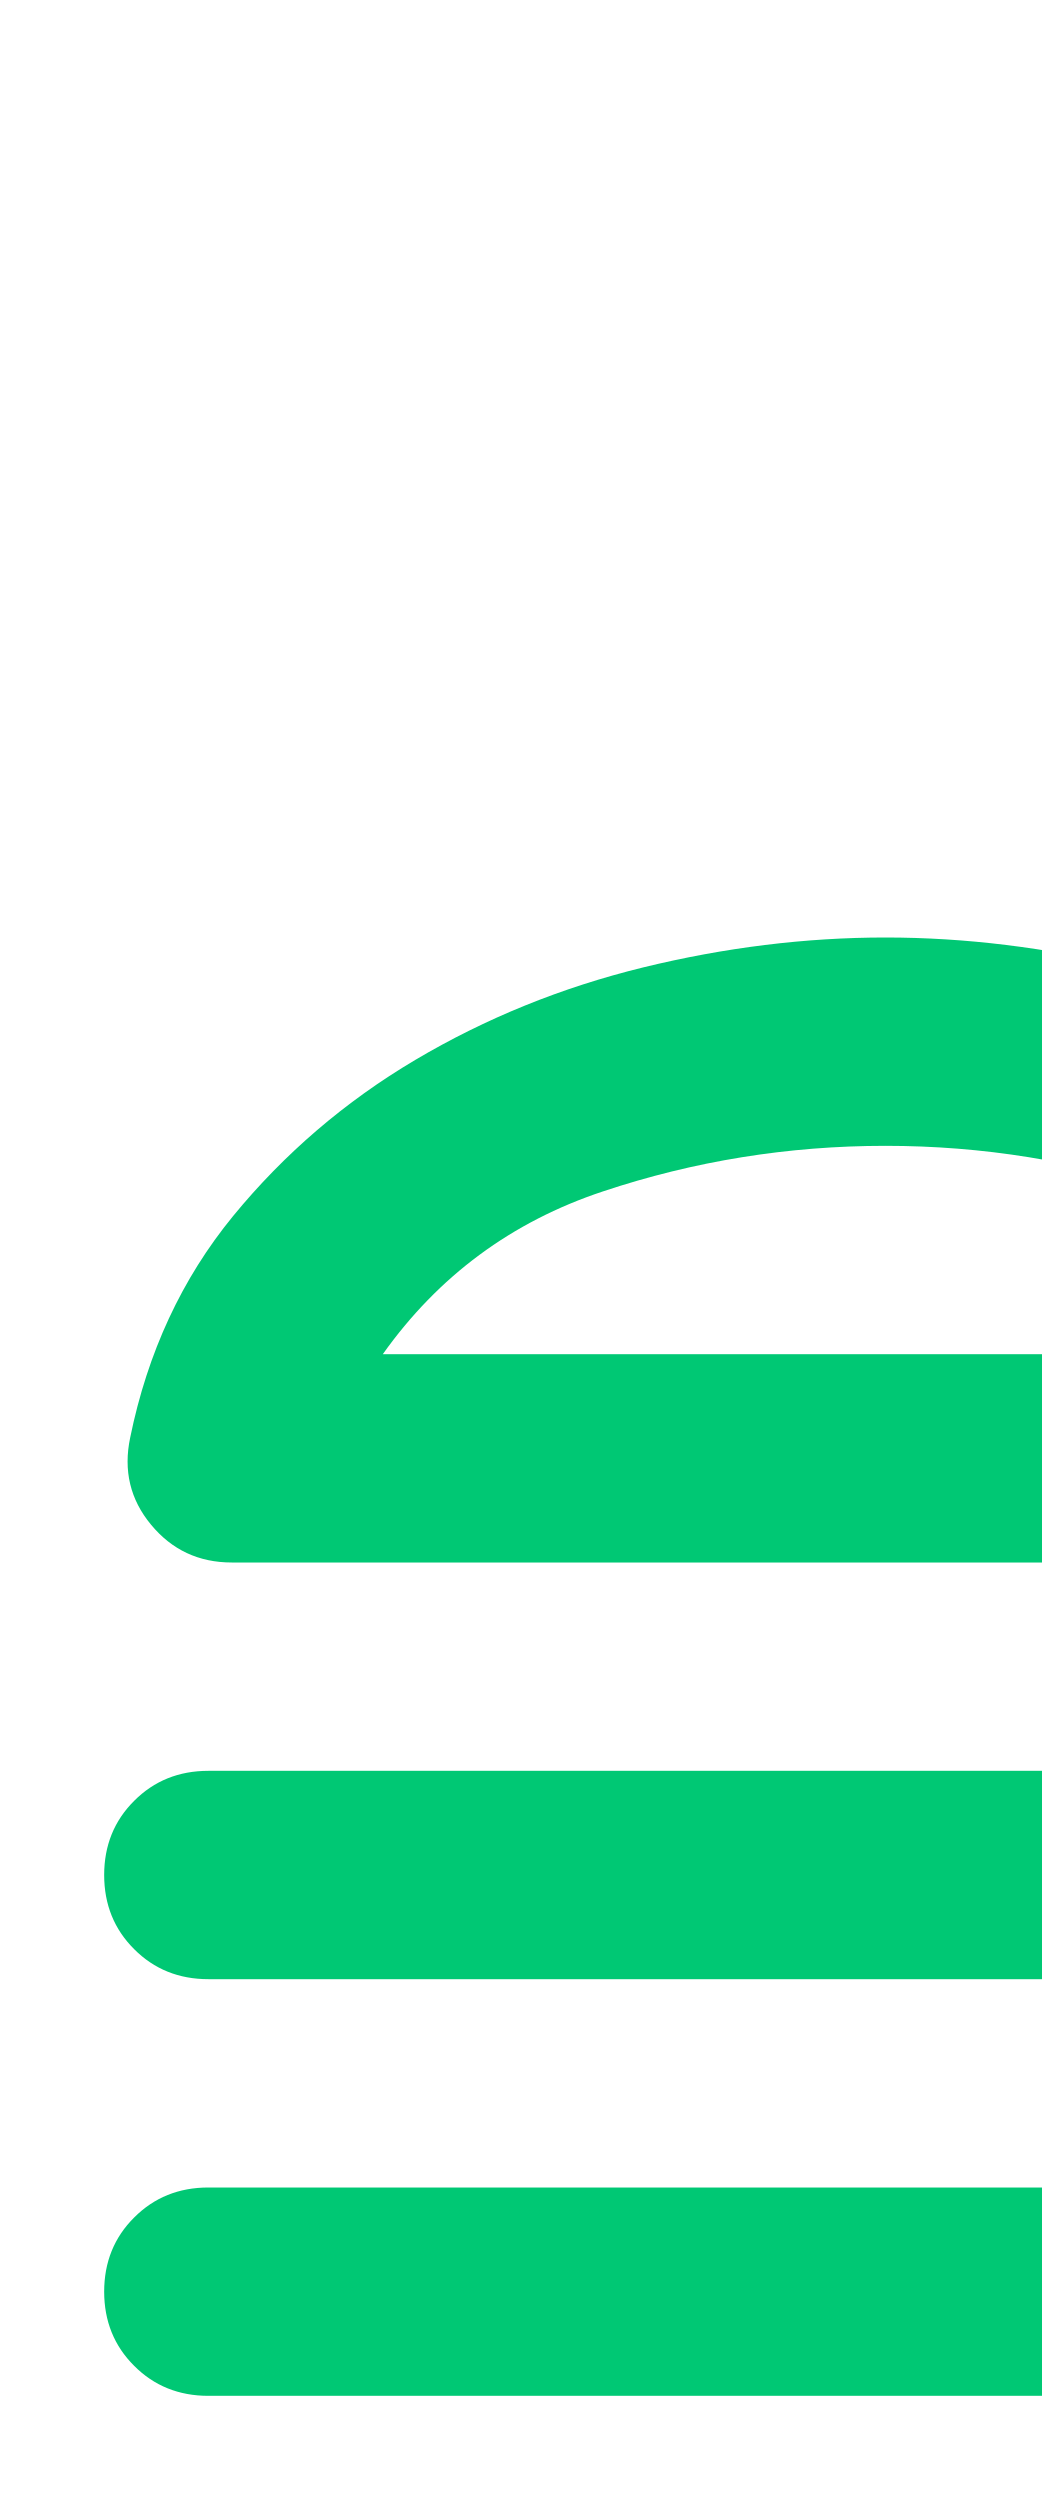
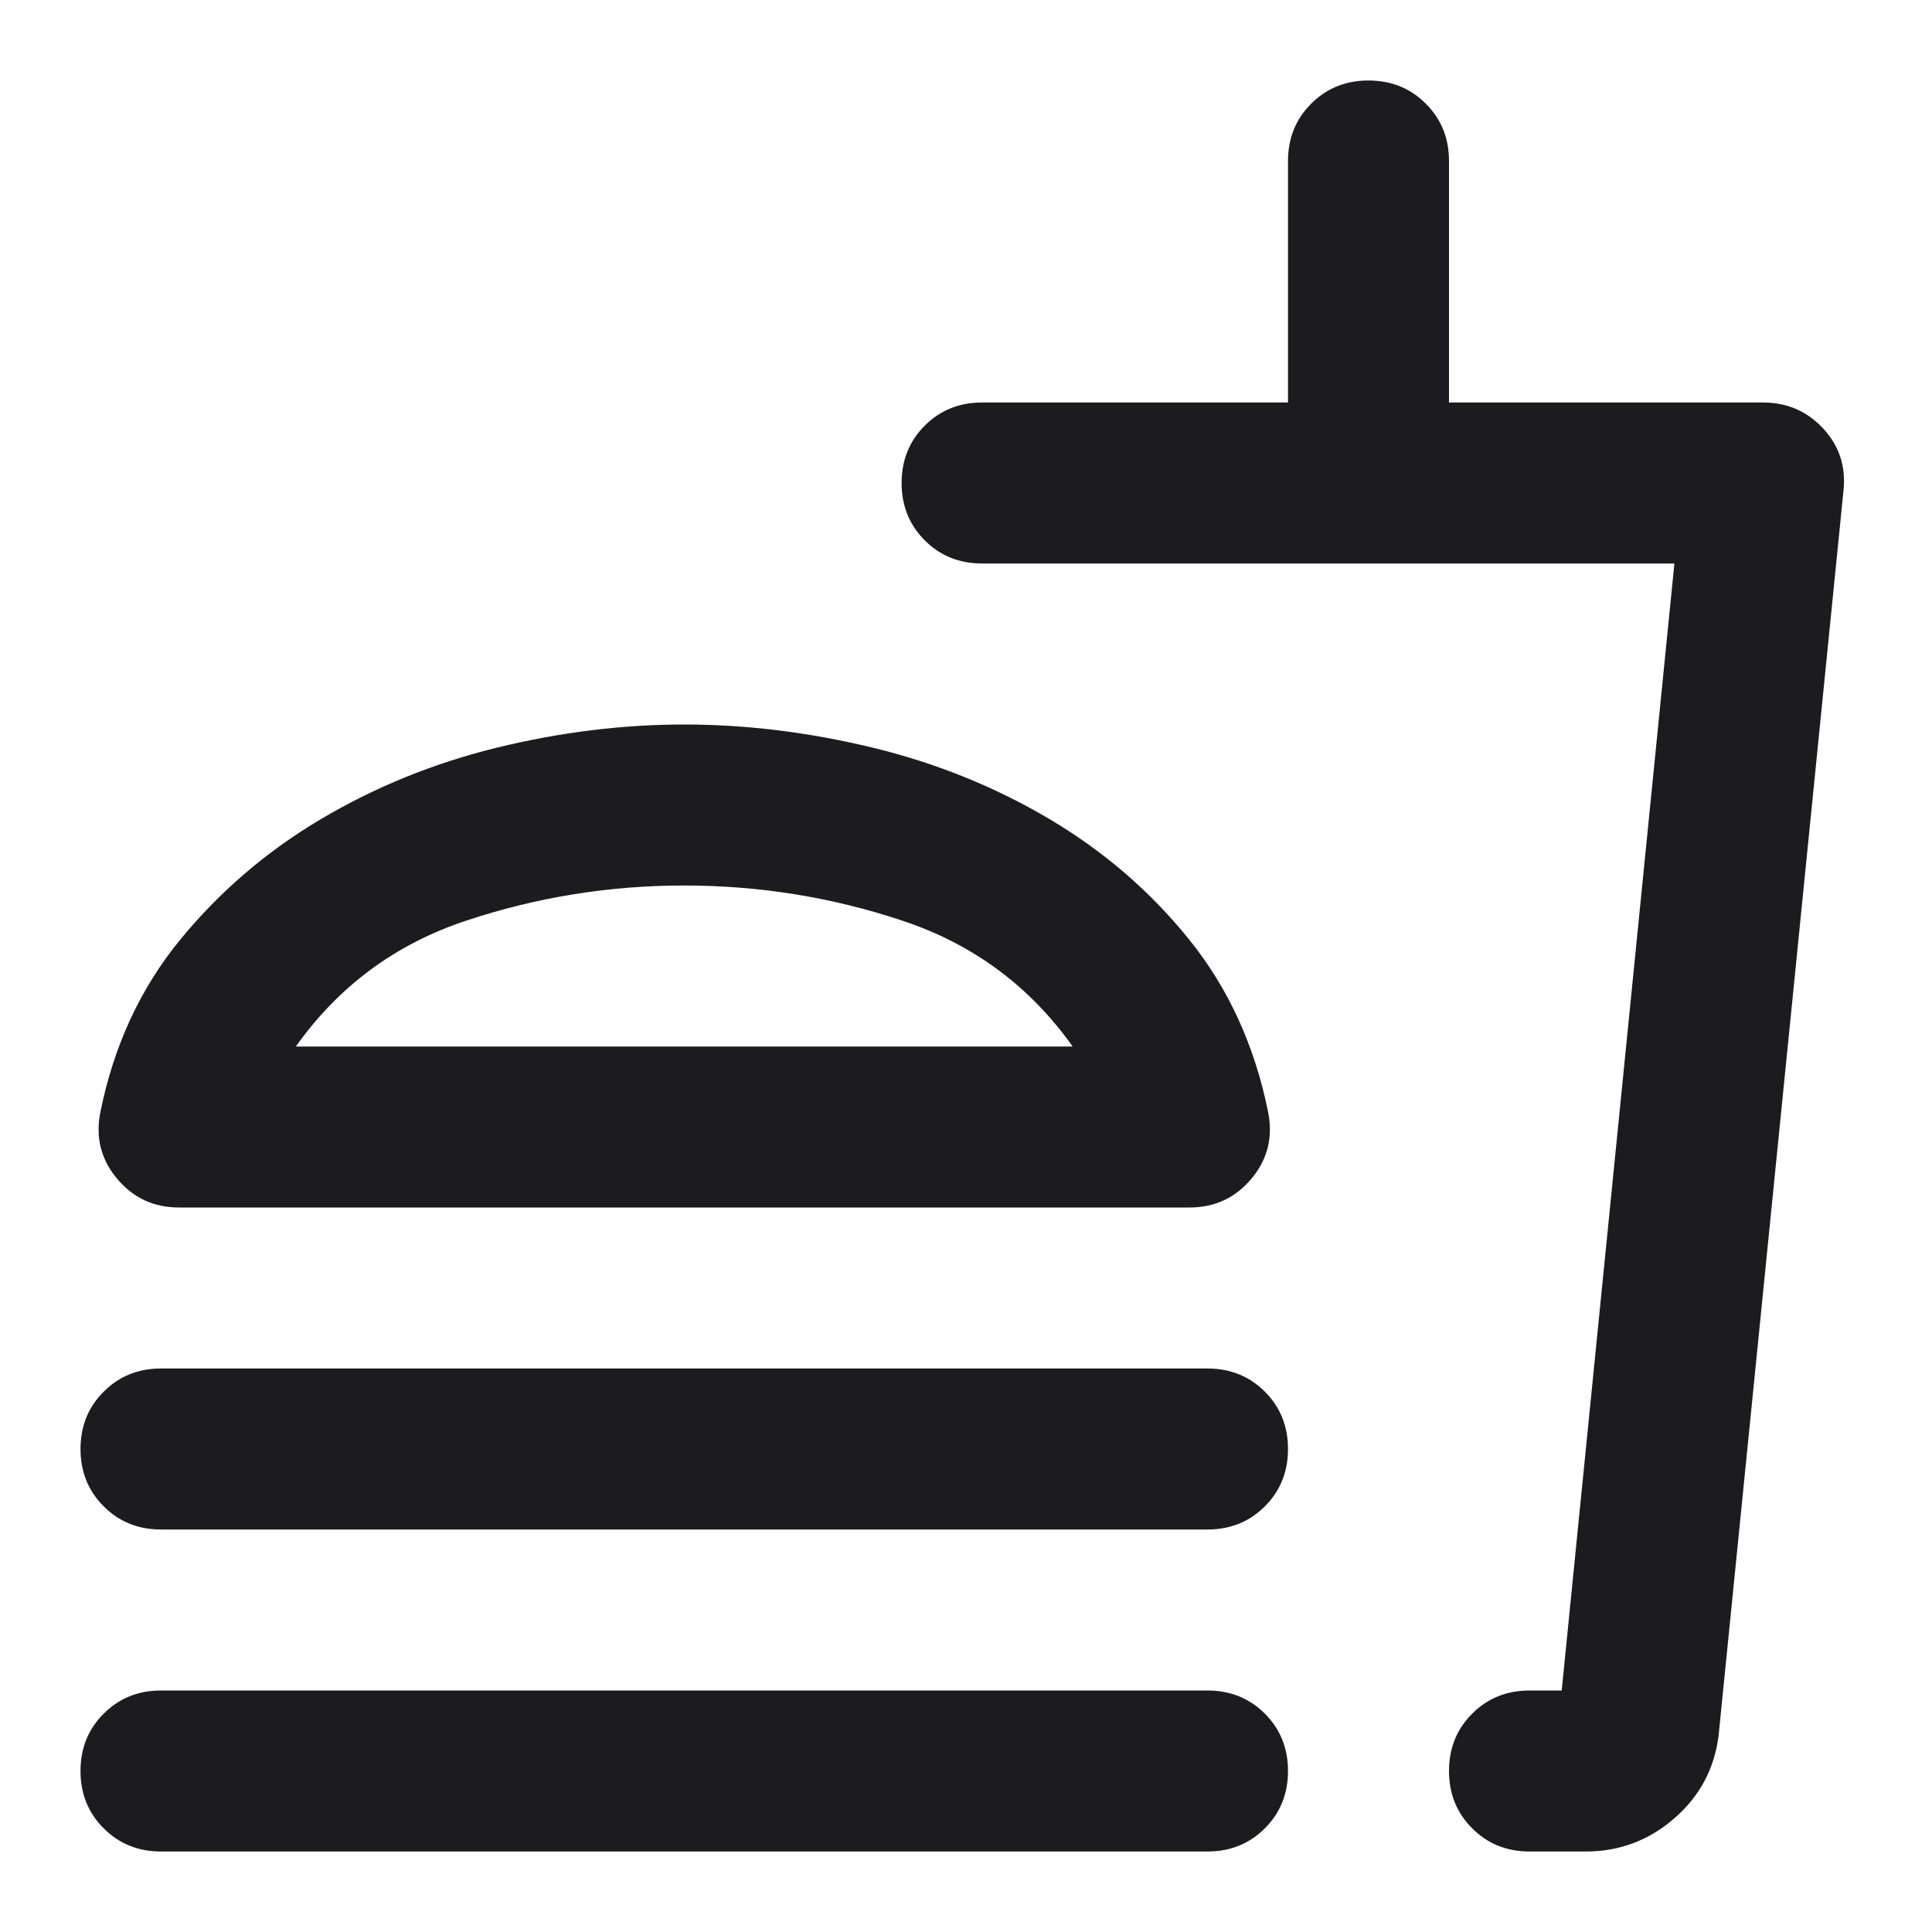
- <svg xmlns="http://www.w3.org/2000/svg" width="10" height="24" viewBox="0 0 10 24" fill="none">
-   <mask id="mask0_18_2157" style="mask-type:alpha" maskUnits="userSpaceOnUse" x="0" y="0" width="24" height="24">
-     <rect width="24" height="24" fill="#D9D9D9" />
-   </mask>
-   <g mask="url(#mask0_18_2157)">
-     <path d="M13.325 13C12.792 12.25 12.088 11.729 11.213 11.438C10.338 11.146 9.433 11 8.5 11C7.567 11 6.662 11.146 5.787 11.438C4.912 11.729 4.208 12.25 3.675 13H13.325ZM8.5 9C9.267 9 10.046 9.096 10.838 9.287C11.629 9.479 12.363 9.775 13.037 10.175C13.713 10.575 14.292 11.075 14.775 11.675C15.258 12.275 15.583 12.983 15.75 13.8C15.817 14.117 15.75 14.396 15.55 14.637C15.35 14.879 15.092 15 14.775 15H2.225C1.908 15 1.65 14.879 1.45 14.637C1.25 14.396 1.183 14.117 1.25 13.8C1.417 12.983 1.746 12.275 2.237 11.675C2.729 11.075 3.312 10.575 3.987 10.175C4.662 9.775 5.392 9.479 6.175 9.287C6.958 9.096 7.733 9 8.5 9ZM2 19C1.717 19 1.479 18.904 1.288 18.712C1.096 18.521 1 18.283 1 18C1 17.717 1.096 17.479 1.288 17.288C1.479 17.096 1.717 17 2 17H15C15.283 17 15.521 17.096 15.713 17.288C15.904 17.479 16 17.717 16 18C16 18.283 15.904 18.521 15.713 18.712C15.521 18.904 15.283 19 15 19H2ZM19.7 23H19C18.717 23 18.479 22.904 18.288 22.712C18.096 22.521 18 22.283 18 22C18 21.717 18.096 21.479 18.288 21.288C18.479 21.096 18.717 21 19 21H19.4L20.8 7H12.2C11.917 7 11.679 6.904 11.488 6.713C11.296 6.521 11.2 6.283 11.2 6C11.2 5.717 11.296 5.479 11.488 5.287C11.679 5.096 11.917 5 12.2 5H16V2C16 1.717 16.096 1.479 16.288 1.288C16.479 1.096 16.717 1 17 1C17.283 1 17.521 1.096 17.712 1.288C17.904 1.479 18 1.717 18 2V5H21.9C22.2 5 22.45 5.108 22.65 5.325C22.85 5.542 22.933 5.8 22.9 6.1L21.35 21.55C21.3 21.967 21.117 22.312 20.8 22.587C20.483 22.863 20.117 23 19.7 23ZM2 23C1.717 23 1.479 22.904 1.288 22.712C1.096 22.521 1 22.283 1 22C1 21.717 1.096 21.479 1.288 21.288C1.479 21.096 1.717 21 2 21H15C15.283 21 15.521 21.096 15.713 21.288C15.904 21.479 16 21.717 16 22C16 22.283 15.904 22.521 15.713 22.712C15.521 22.904 15.283 23 15 23H2Z" fill="#00C874" />
-   </g>
+ <svg xmlns="http://www.w3.org/2000/svg" width="24" height="24" viewBox="0 0 24 24" fill="none">
+   <path d="M13.325 13C12.792 12.25 12.088 11.729 11.213 11.438C10.338 11.146 9.433 11 8.5 11C7.567 11 6.662 11.146 5.787 11.438C4.912 11.729 4.208 12.25 3.675 13H13.325ZM8.5 9C9.267 9 10.046 9.096 10.838 9.287C11.629 9.479 12.363 9.775 13.037 10.175C13.713 10.575 14.292 11.075 14.775 11.675C15.258 12.275 15.583 12.983 15.75 13.8C15.817 14.117 15.75 14.396 15.55 14.637C15.35 14.879 15.092 15 14.775 15H2.225C1.908 15 1.65 14.879 1.45 14.637C1.25 14.396 1.183 14.117 1.25 13.8C1.417 12.983 1.746 12.275 2.237 11.675C2.729 11.075 3.312 10.575 3.987 10.175C4.662 9.775 5.392 9.479 6.175 9.287C6.958 9.096 7.733 9 8.5 9ZM2 19C1.717 19 1.479 18.904 1.288 18.712C1.096 18.521 1 18.283 1 18C1 17.717 1.096 17.479 1.288 17.288C1.479 17.096 1.717 17 2 17H15C15.283 17 15.521 17.096 15.713 17.288C15.904 17.479 16 17.717 16 18C16 18.283 15.904 18.521 15.713 18.712C15.521 18.904 15.283 19 15 19H2ZM19.7 23H19C18.717 23 18.479 22.904 18.288 22.712C18.096 22.521 18 22.283 18 22C18 21.717 18.096 21.479 18.288 21.288C18.479 21.096 18.717 21 19 21H19.4L20.8 7H12.2C11.917 7 11.679 6.904 11.488 6.713C11.296 6.521 11.2 6.283 11.2 6C11.2 5.717 11.296 5.479 11.488 5.287C11.679 5.096 11.917 5 12.2 5H16V2C16 1.717 16.096 1.479 16.288 1.288C16.479 1.096 16.717 1 17 1C17.283 1 17.521 1.096 17.712 1.288C17.904 1.479 18 1.717 18 2V5H21.9C22.2 5 22.45 5.108 22.65 5.325C22.85 5.542 22.933 5.8 22.9 6.1L21.35 21.55C21.3 21.967 21.117 22.312 20.8 22.587C20.483 22.863 20.117 23 19.7 23ZM2 23C1.717 23 1.479 22.904 1.288 22.712C1.096 22.521 1 22.283 1 22C1 21.717 1.096 21.479 1.288 21.288C1.479 21.096 1.717 21 2 21H15C15.283 21 15.521 21.096 15.713 21.288C15.904 21.479 16 21.717 16 22C16 22.283 15.904 22.521 15.713 22.712C15.521 22.904 15.283 23 15 23H2Z" fill="#1C1B1F" />
</svg>
